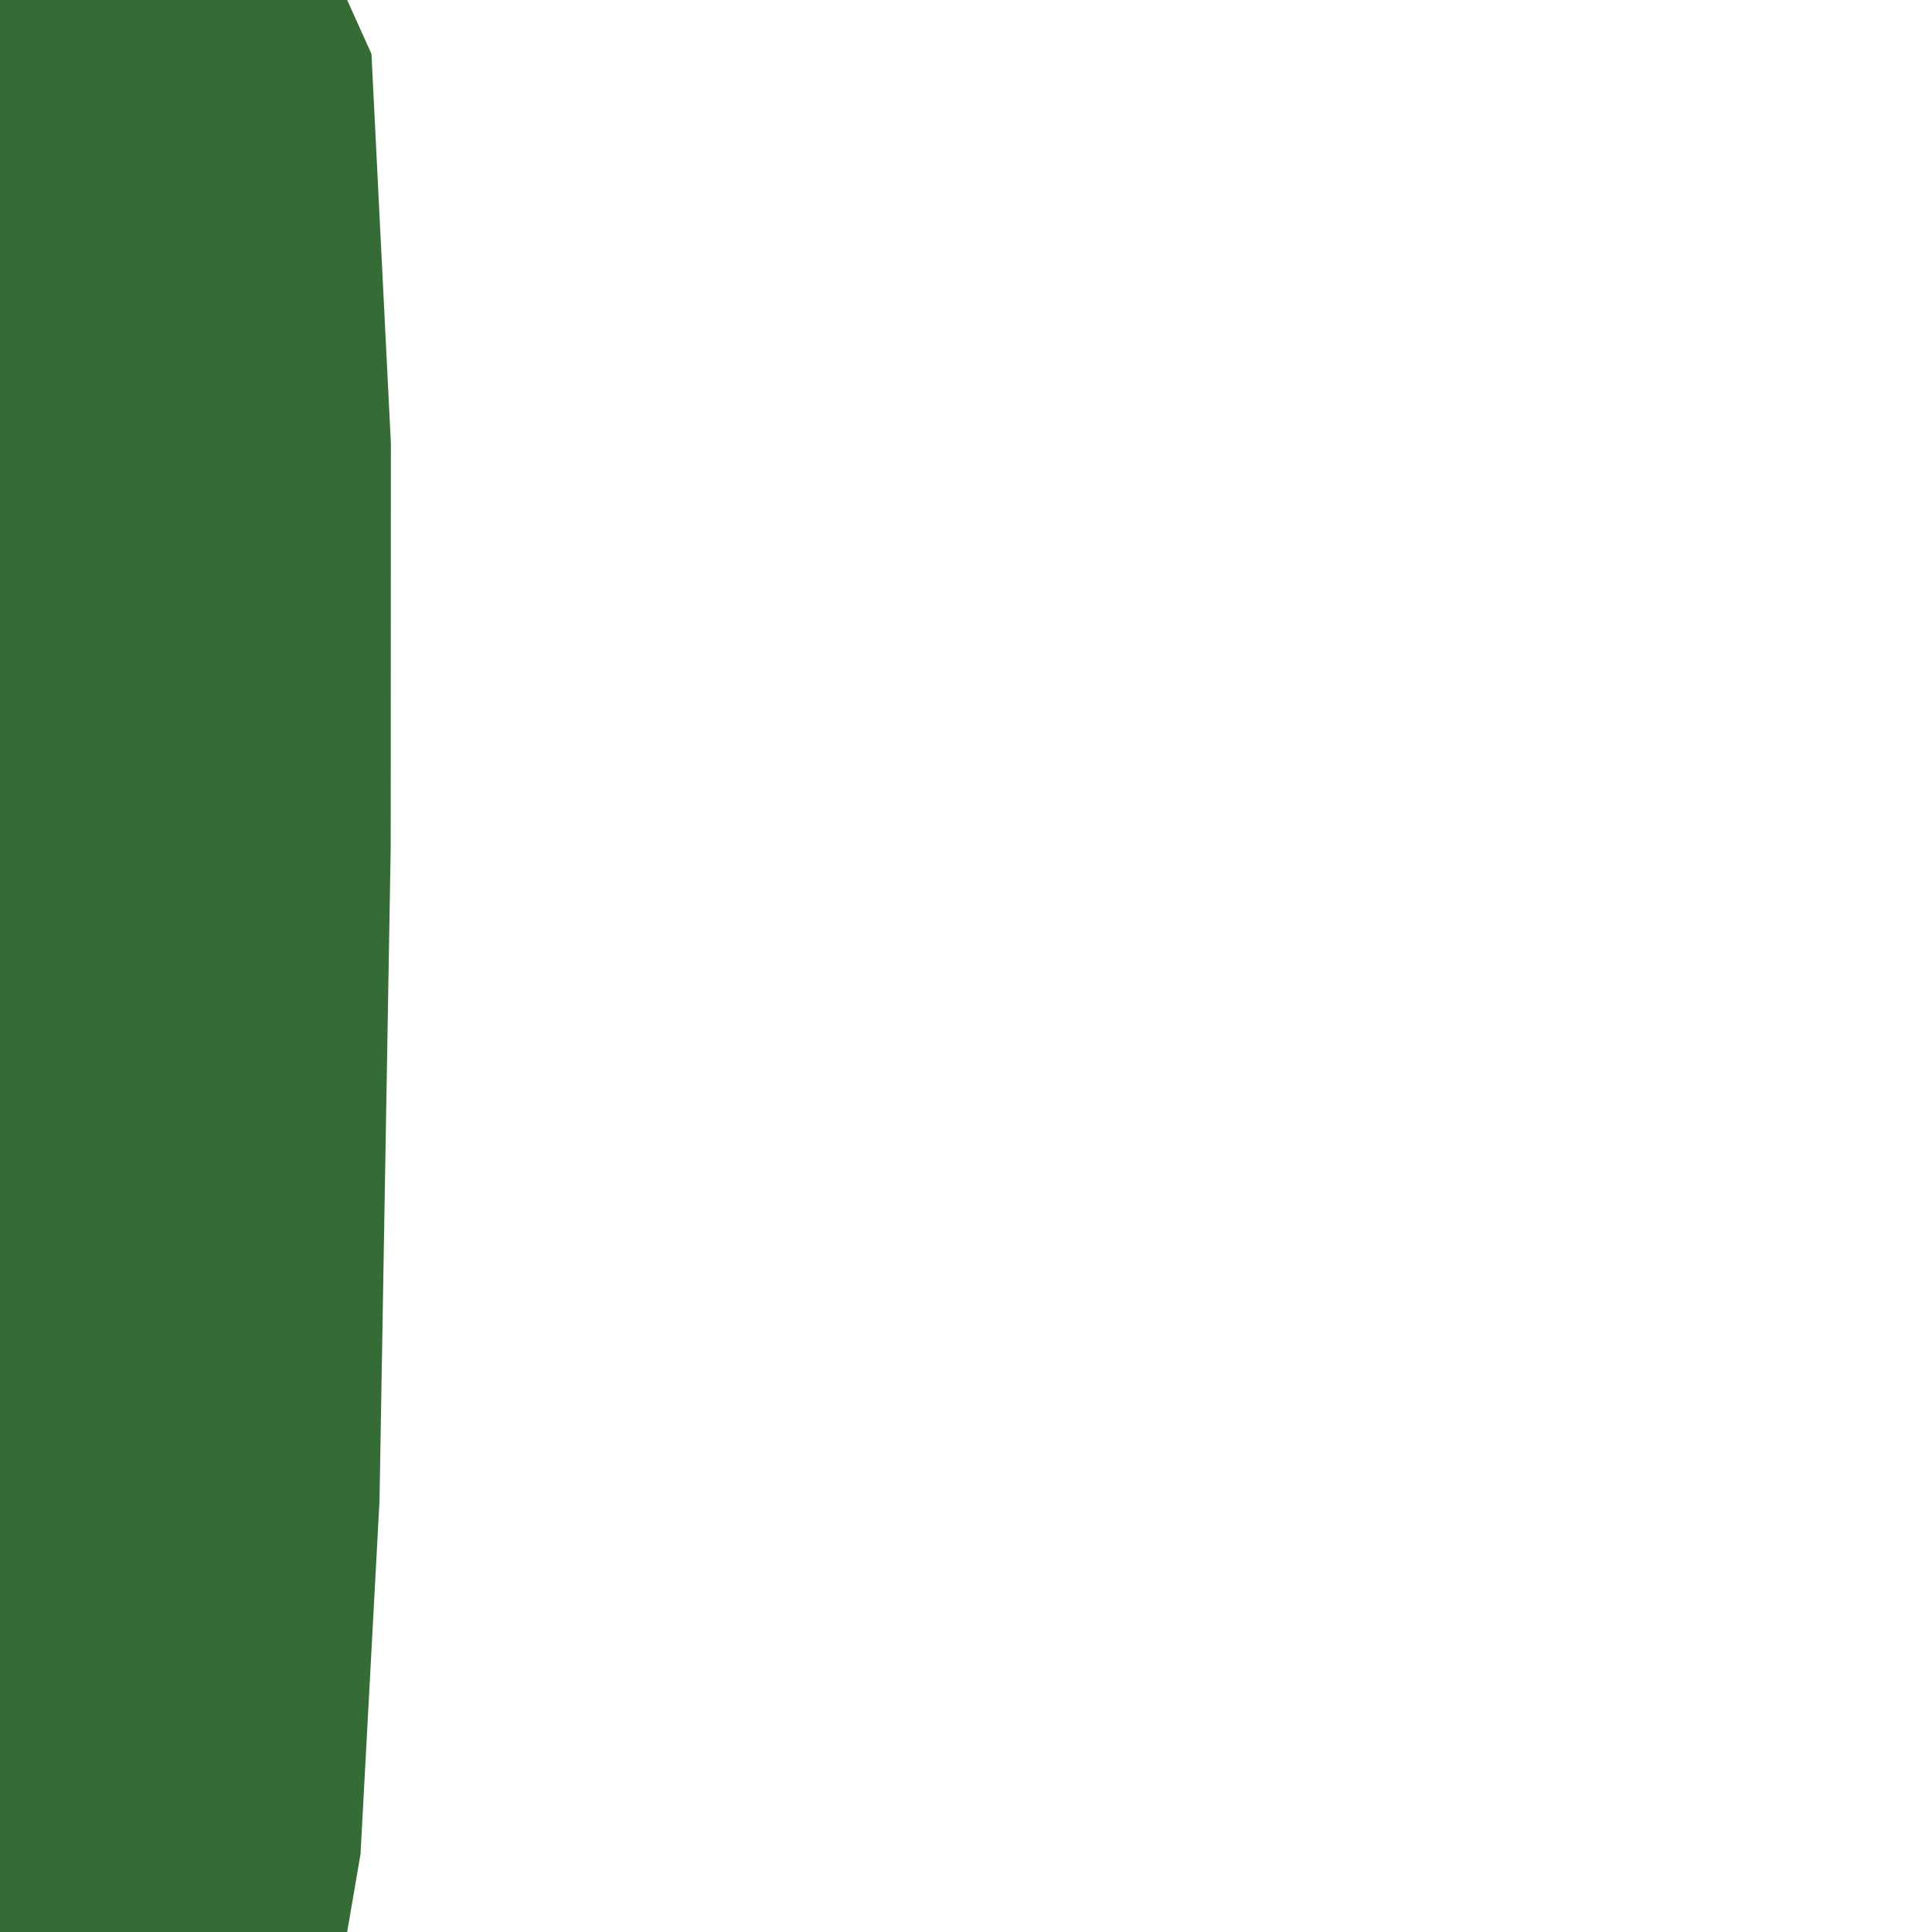
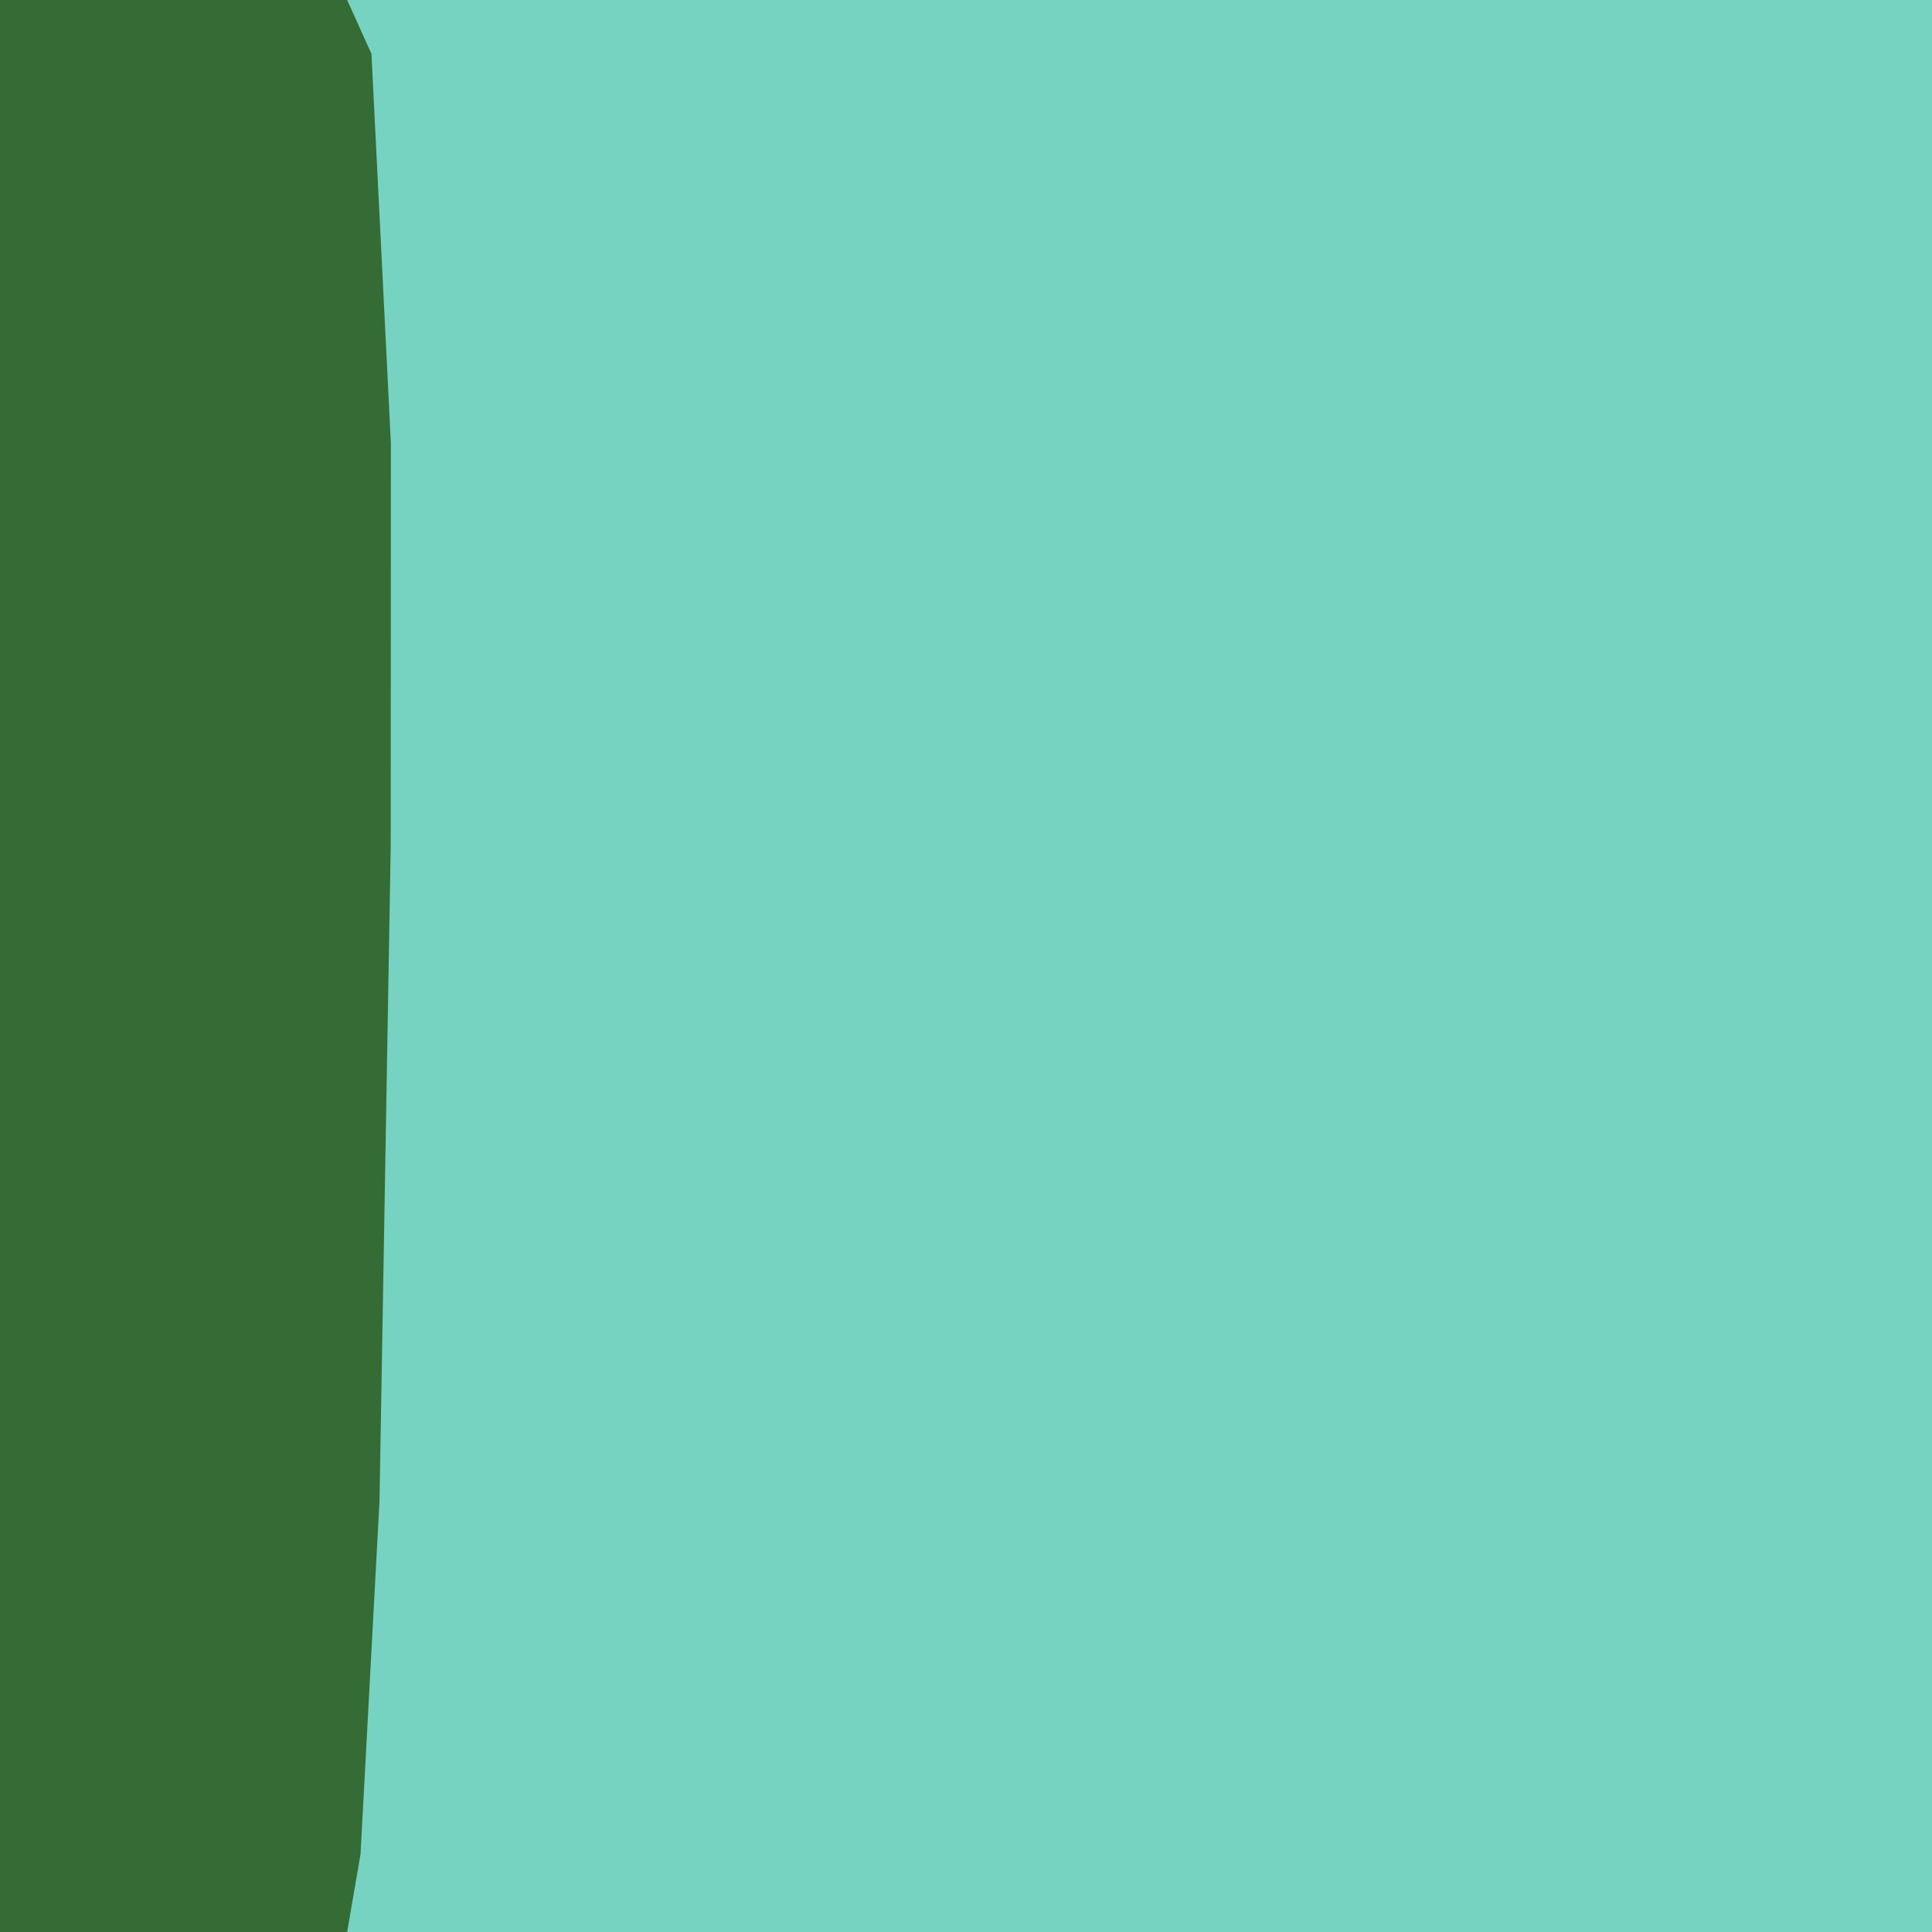
<svg xmlns="http://www.w3.org/2000/svg" width="128" height="128" version="1.1" viewBox="0 0 128 128">
+   <path d="m0 0v128h128v-128z" fill="#76d3c1" />
  <path d="m0 0v128h23l.885-5.156 1.258-23.4.742-43.312.012-26.76-1.287-25.803-1.609-3.568h-16z" fill="#356b35" />
</svg>
